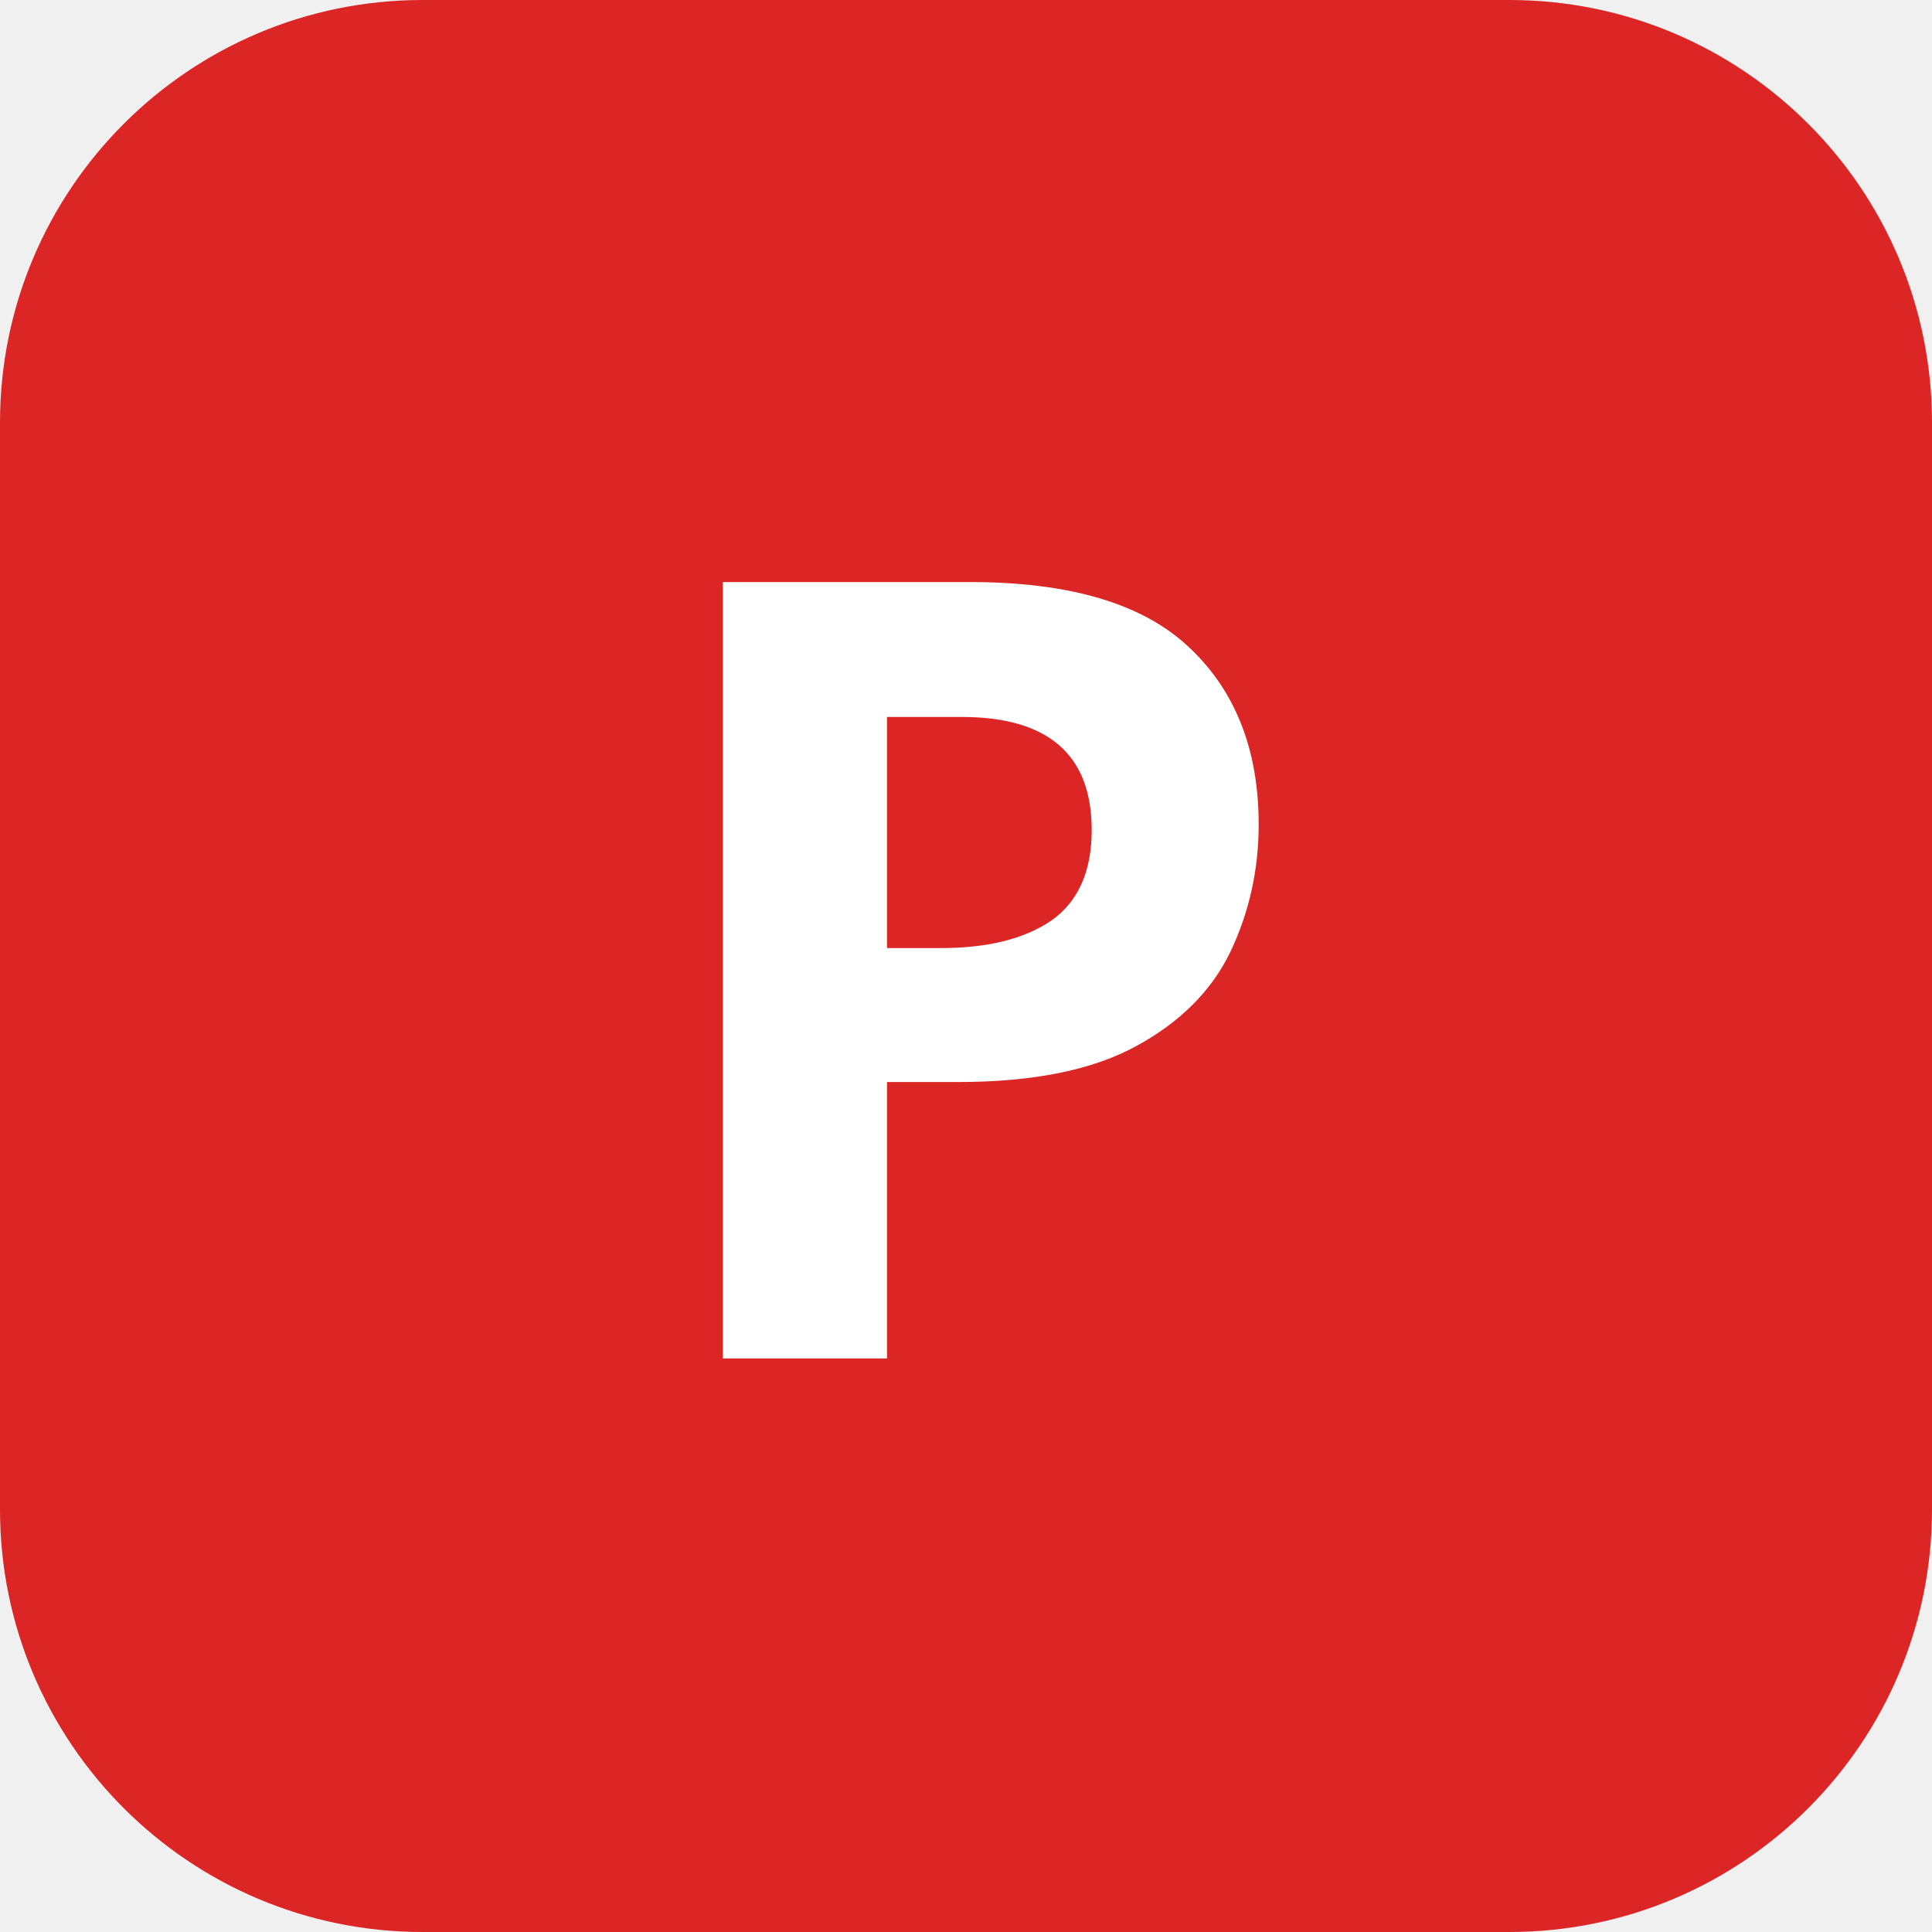
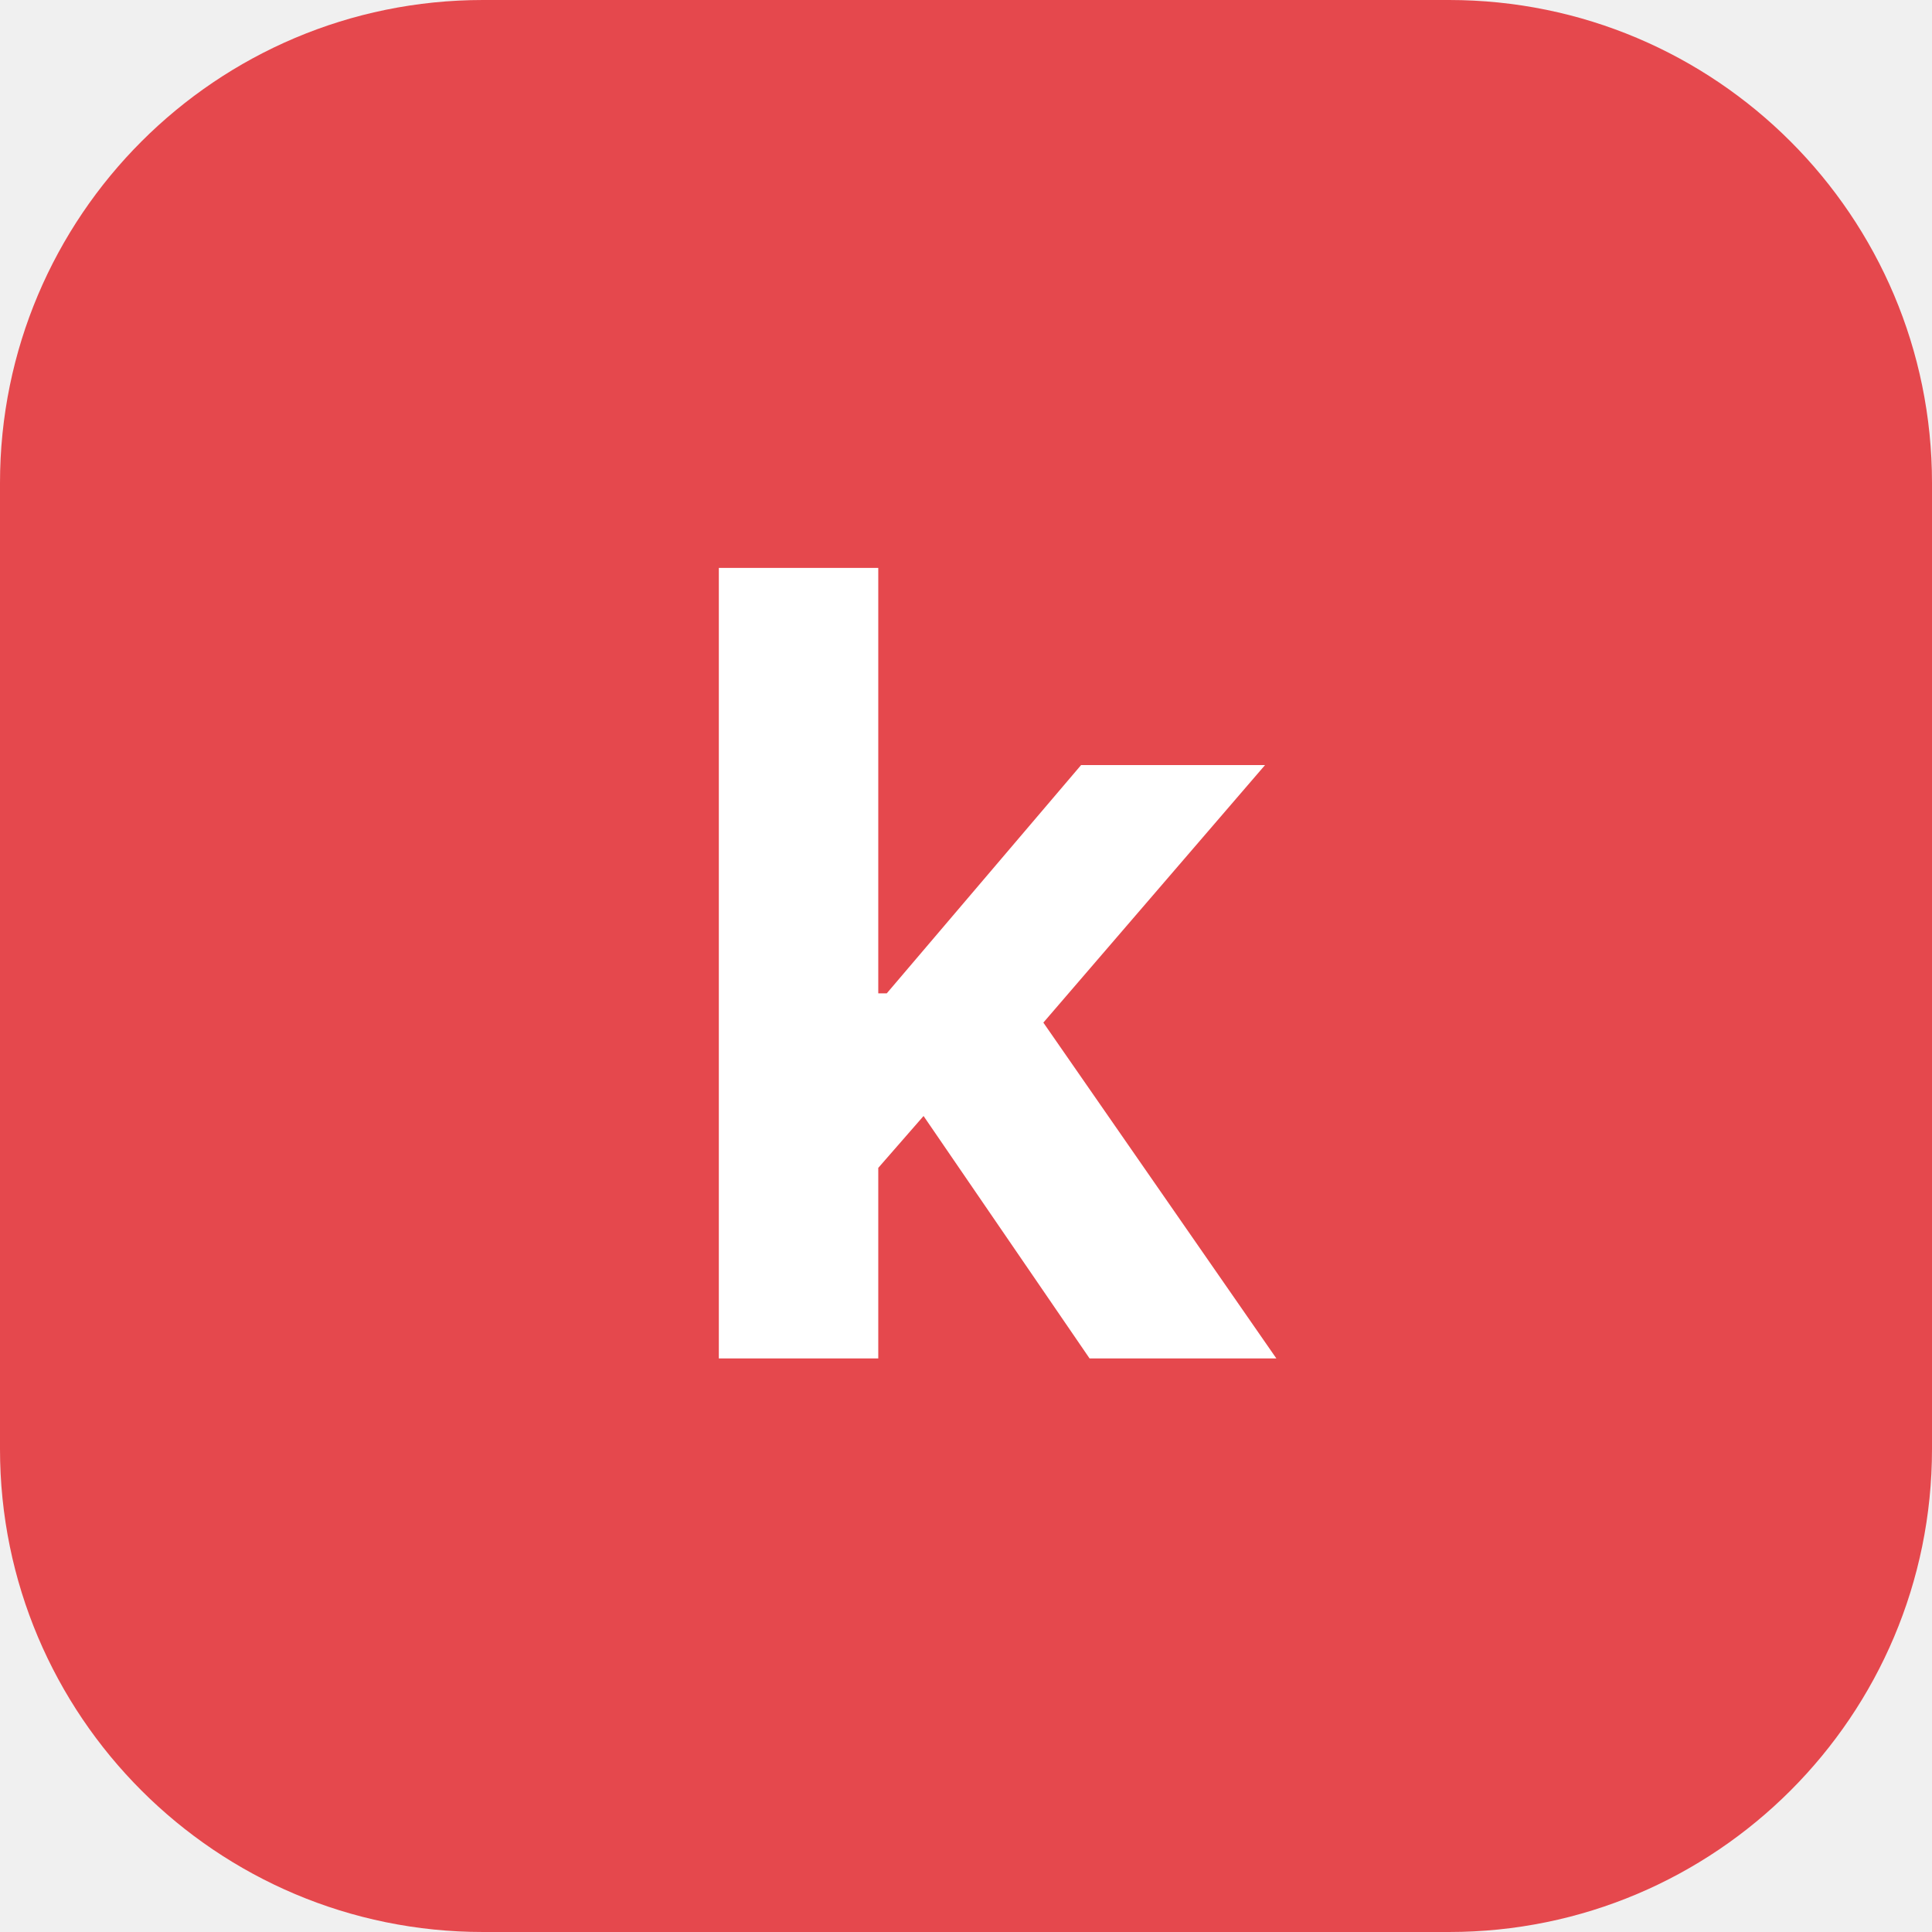
<svg xmlns="http://www.w3.org/2000/svg" viewBox="0 0 32 32">
-   <rect width="32" height="32" rx="7" fill="#dc2626" />
-   <text x="16" y="22.5" font-family="system-ui,sans-serif" font-size="18" font-weight="700" fill="#fff" text-anchor="middle">P</text>
+   <rect width="32" height="32" rx="8" fill="#e5484d" />
+   <text x="16" y="22.5" font-family="system-ui,-apple-system,sans-serif" font-size="18" font-weight="700" fill="#fff" text-anchor="middle">k</text>
</svg>
